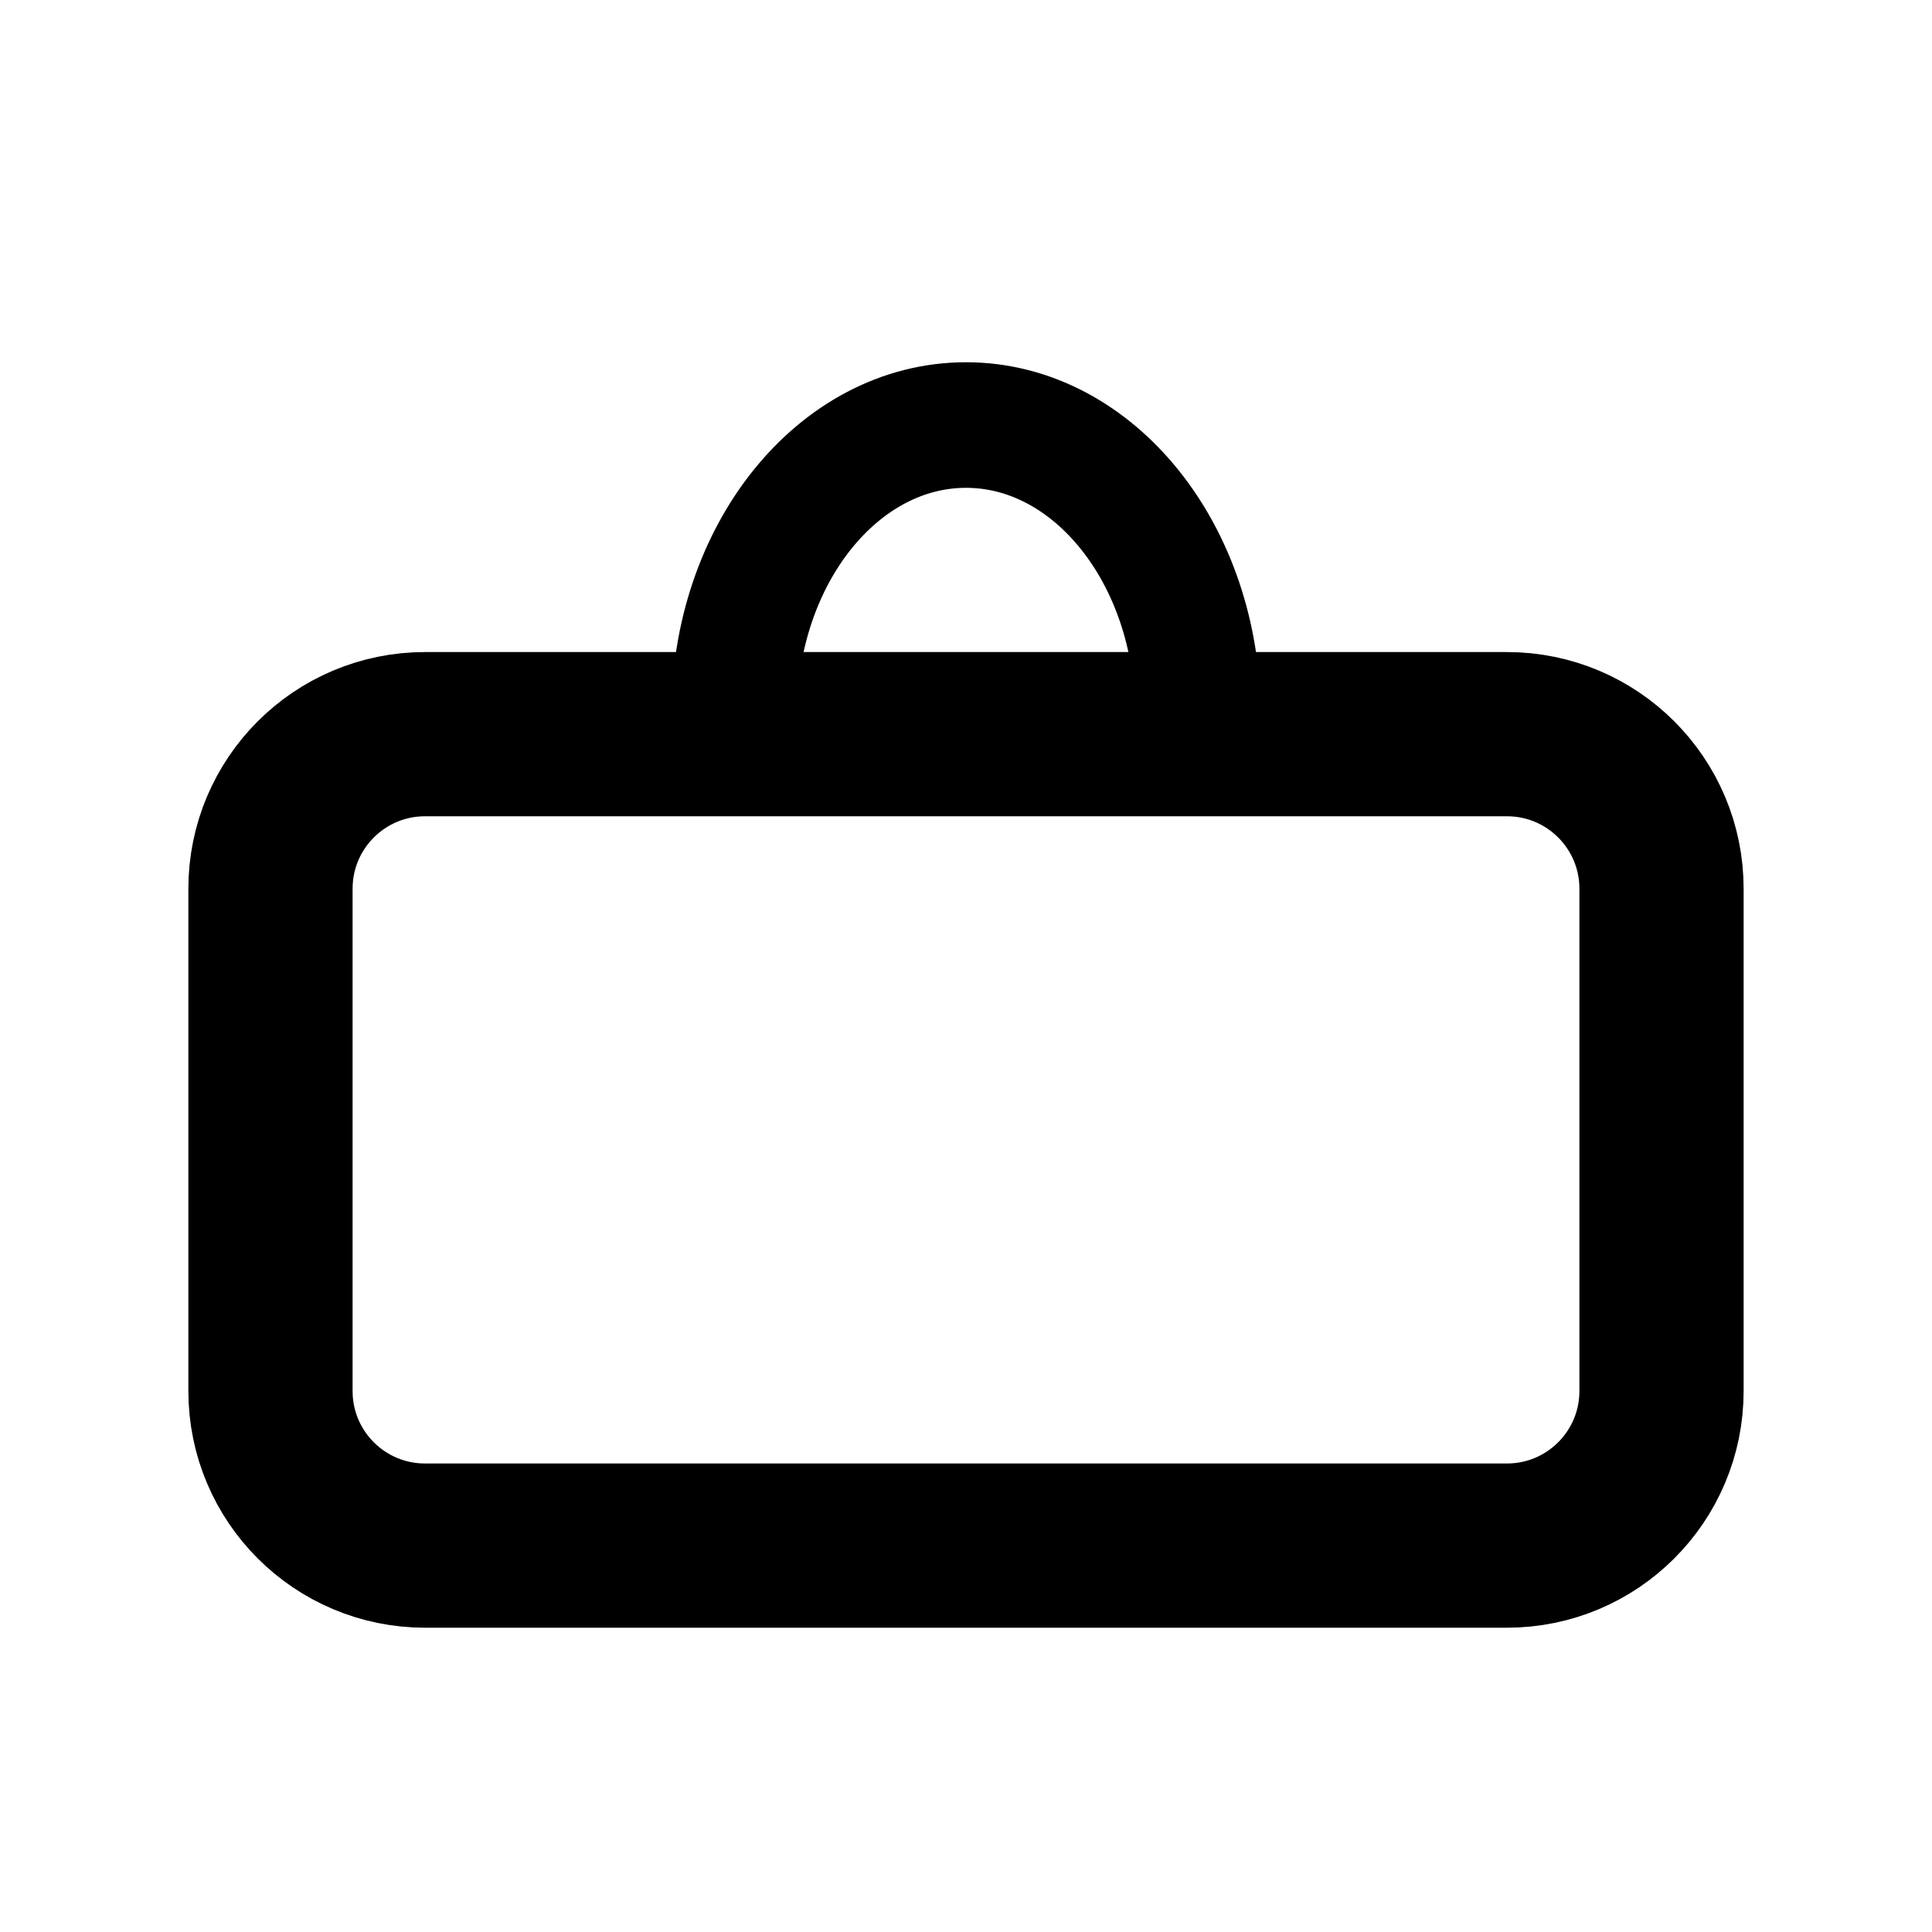
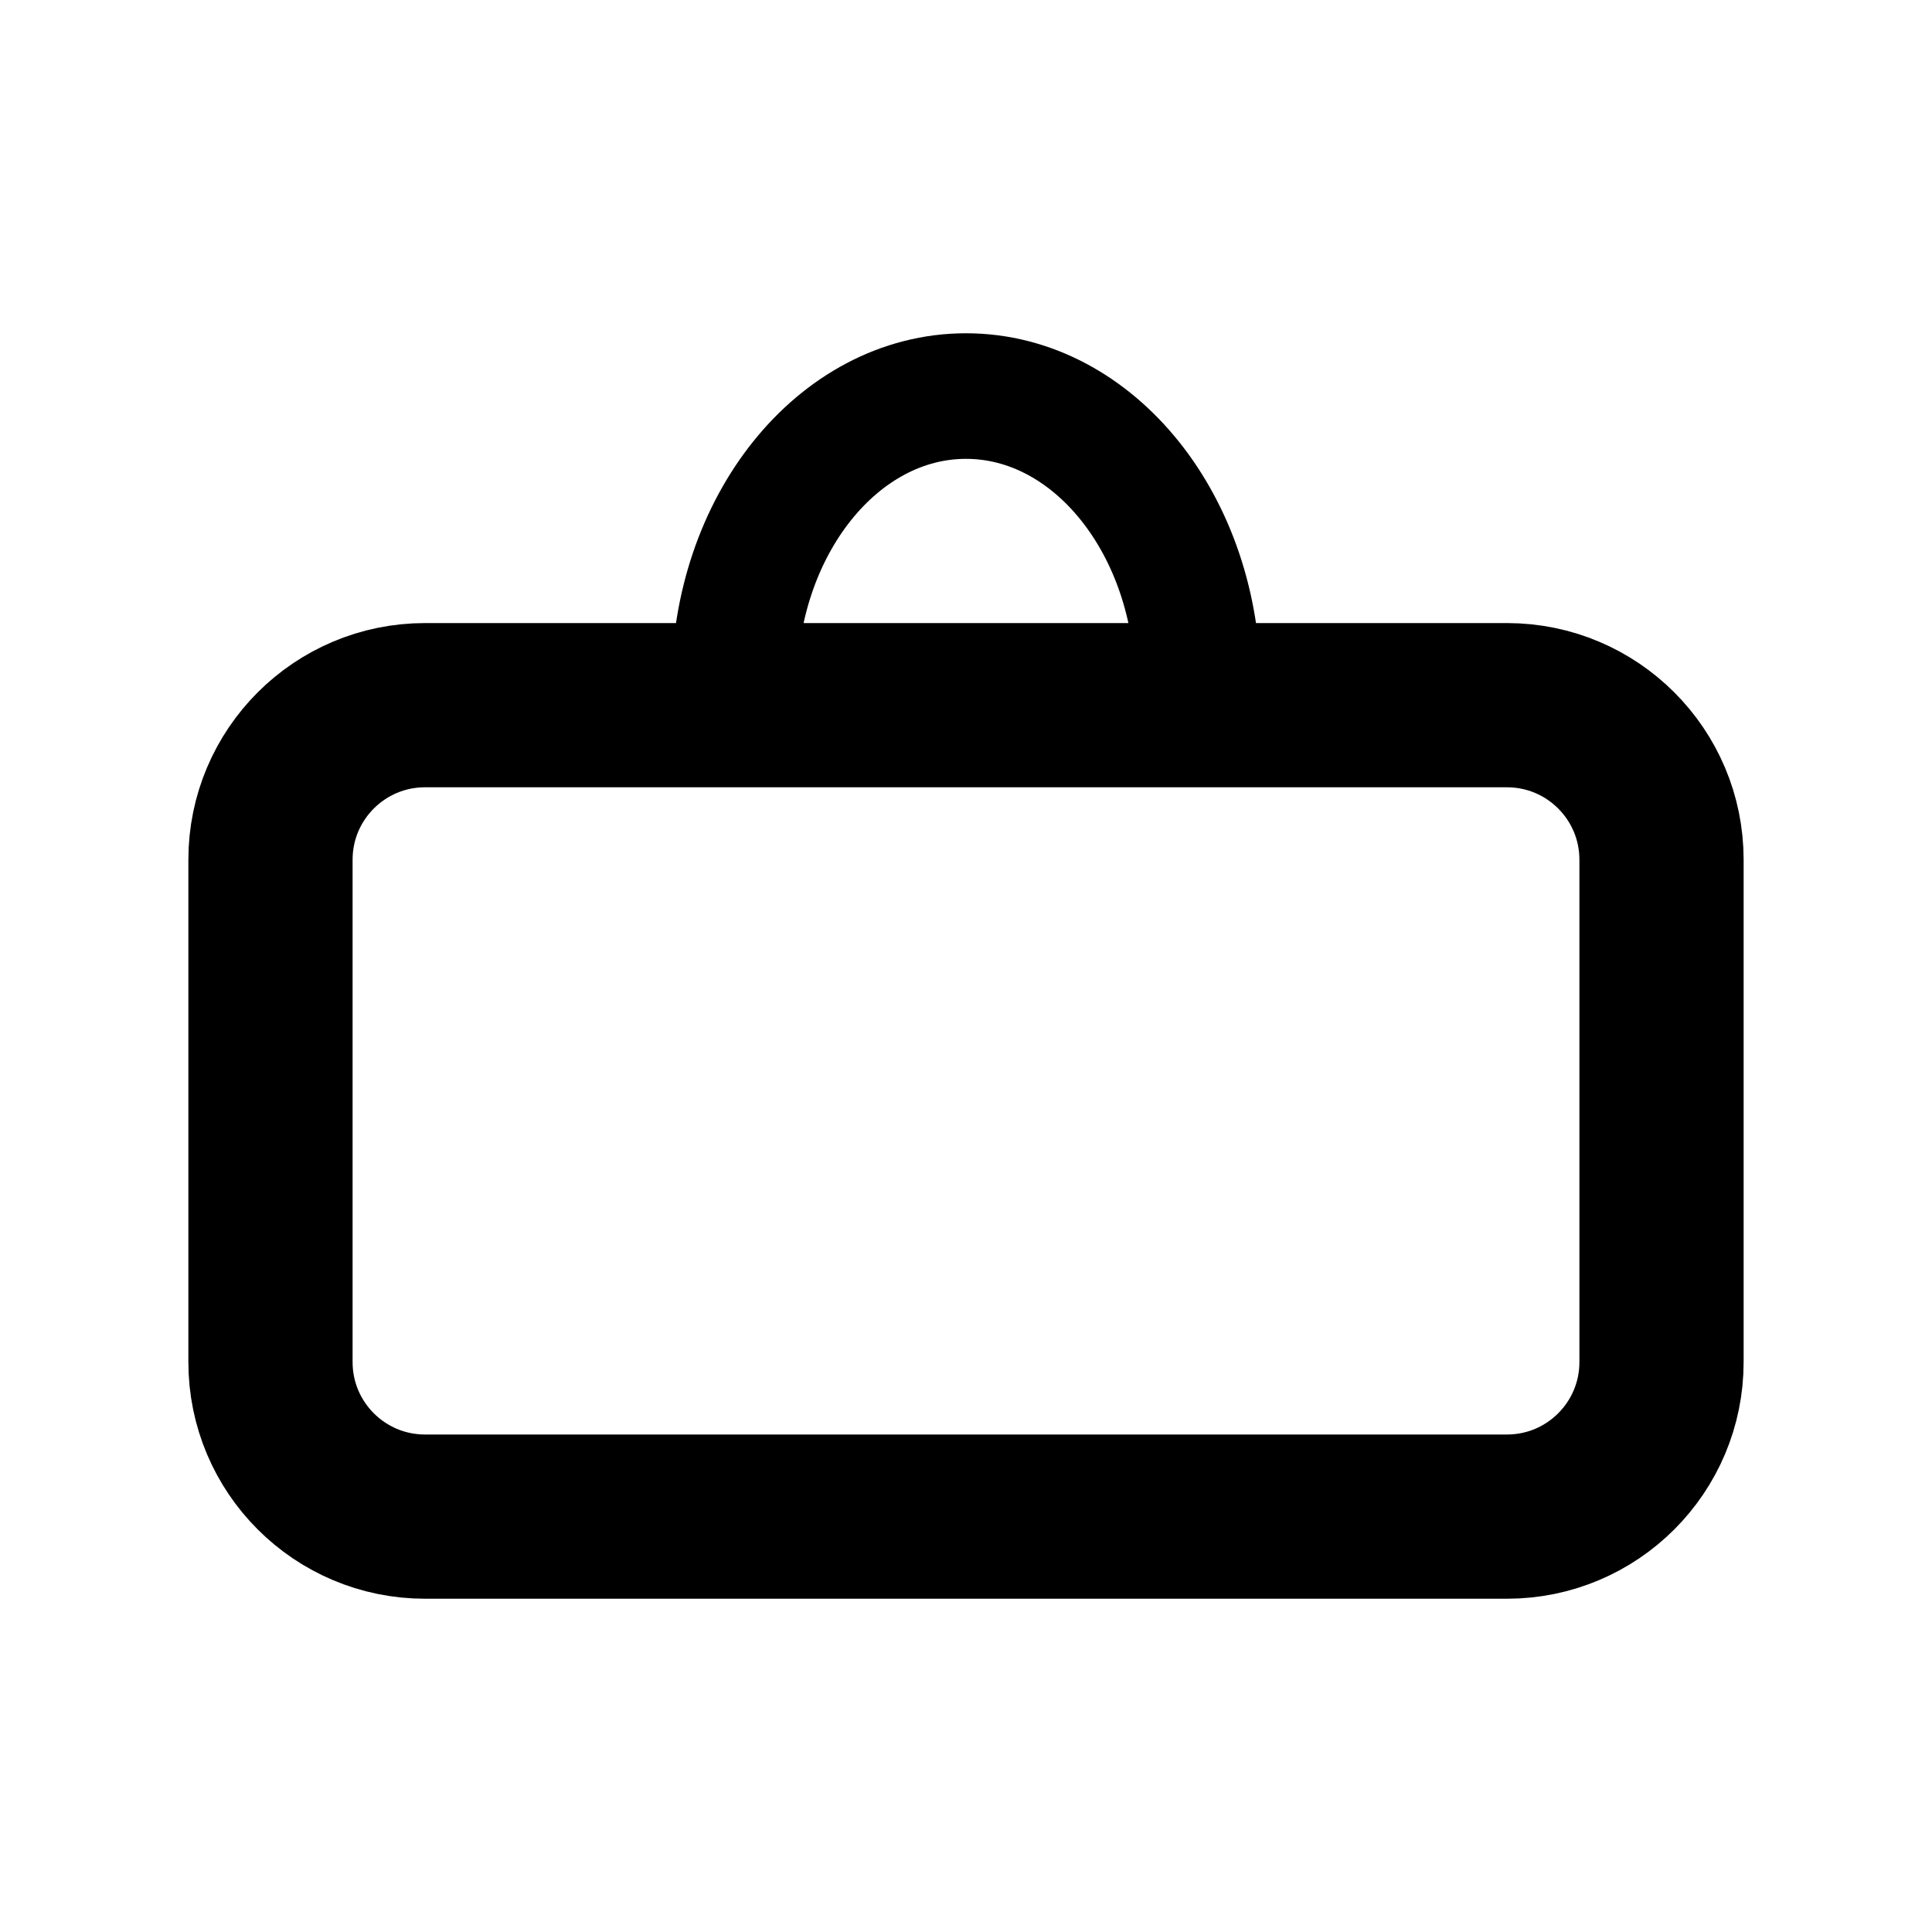
<svg xmlns="http://www.w3.org/2000/svg" width="100" height="100" viewBox="0 0 100 100" fill="none" stroke="#000000" stroke-linecap="round" stroke-linejoin="round">
-   <rect x="14" y="38" width="72" height="42" rx="8" stroke-width="8.5" />
-   <path d="M38,37 A12,15 0 0 1 62,37" stroke-width="6.5" />
+   <g transform="translate(0.00,-1.50) scale(1)">
+     <rect x="14" y="38" width="72" height="42" rx="8" stroke-width="8.5" />
+     <path d="M38,37 A12,15 0 0 1 62,37" stroke-width="6.5" />
+   </g>
</svg>
